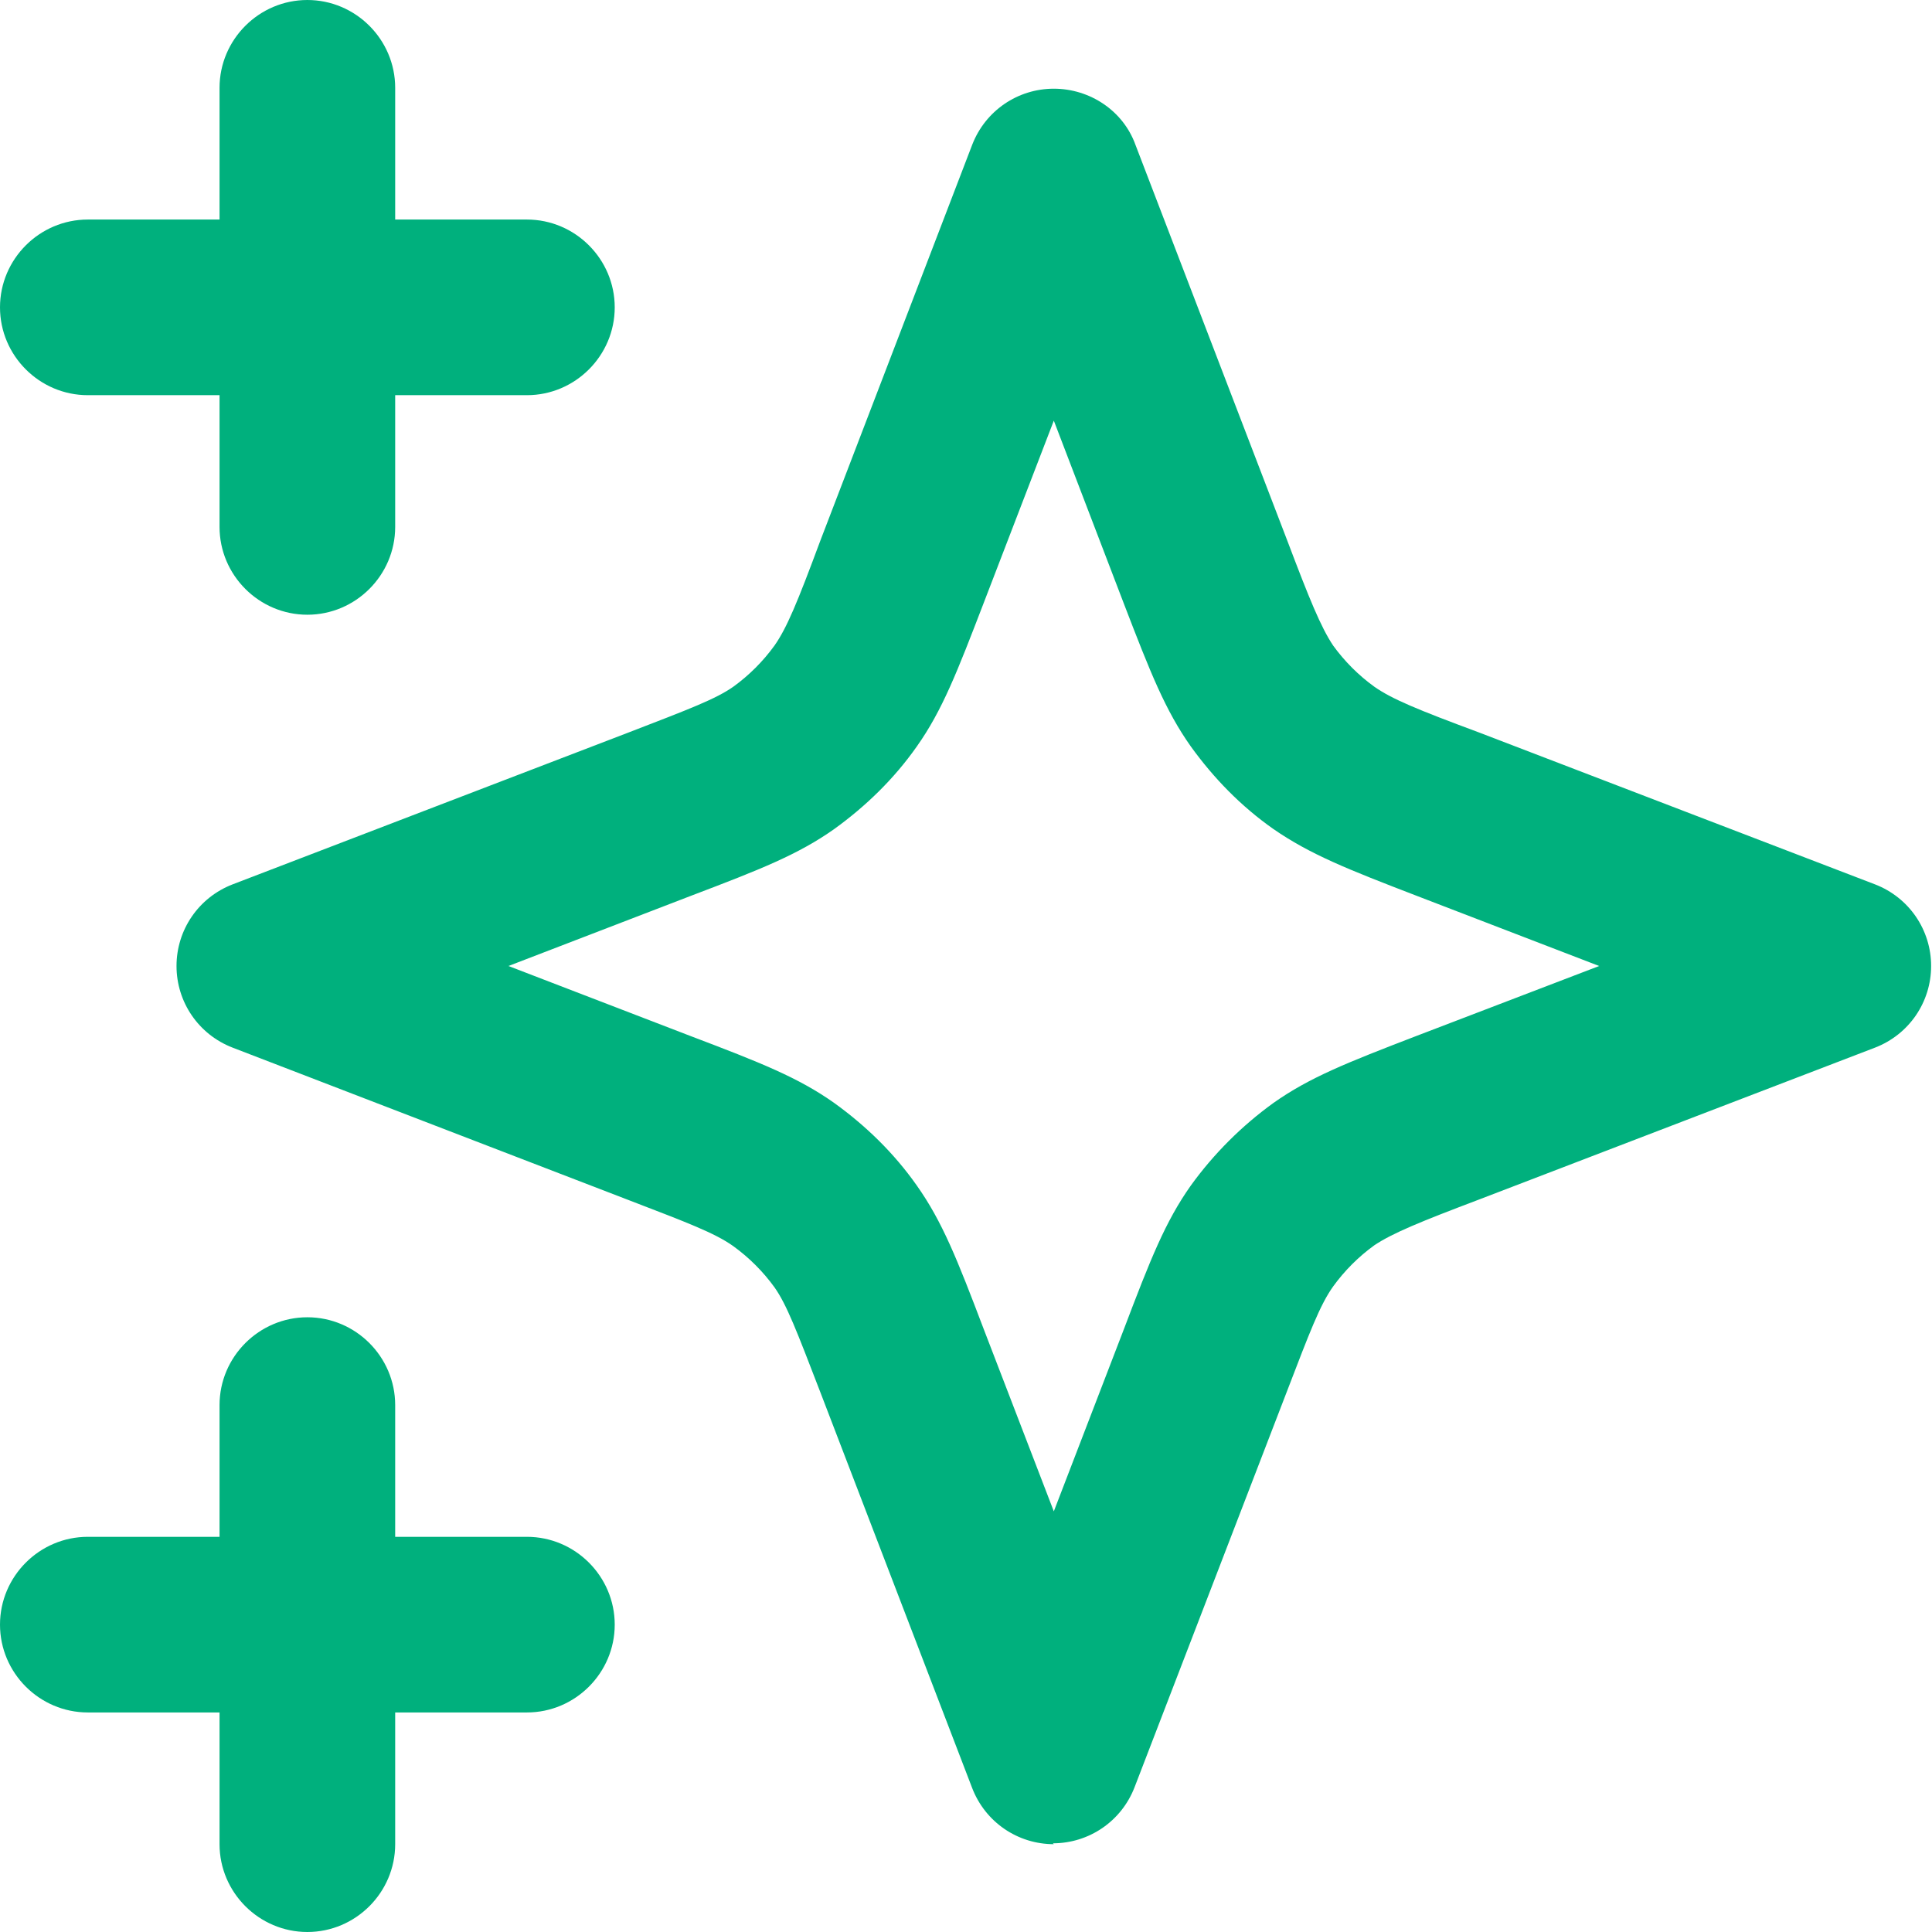
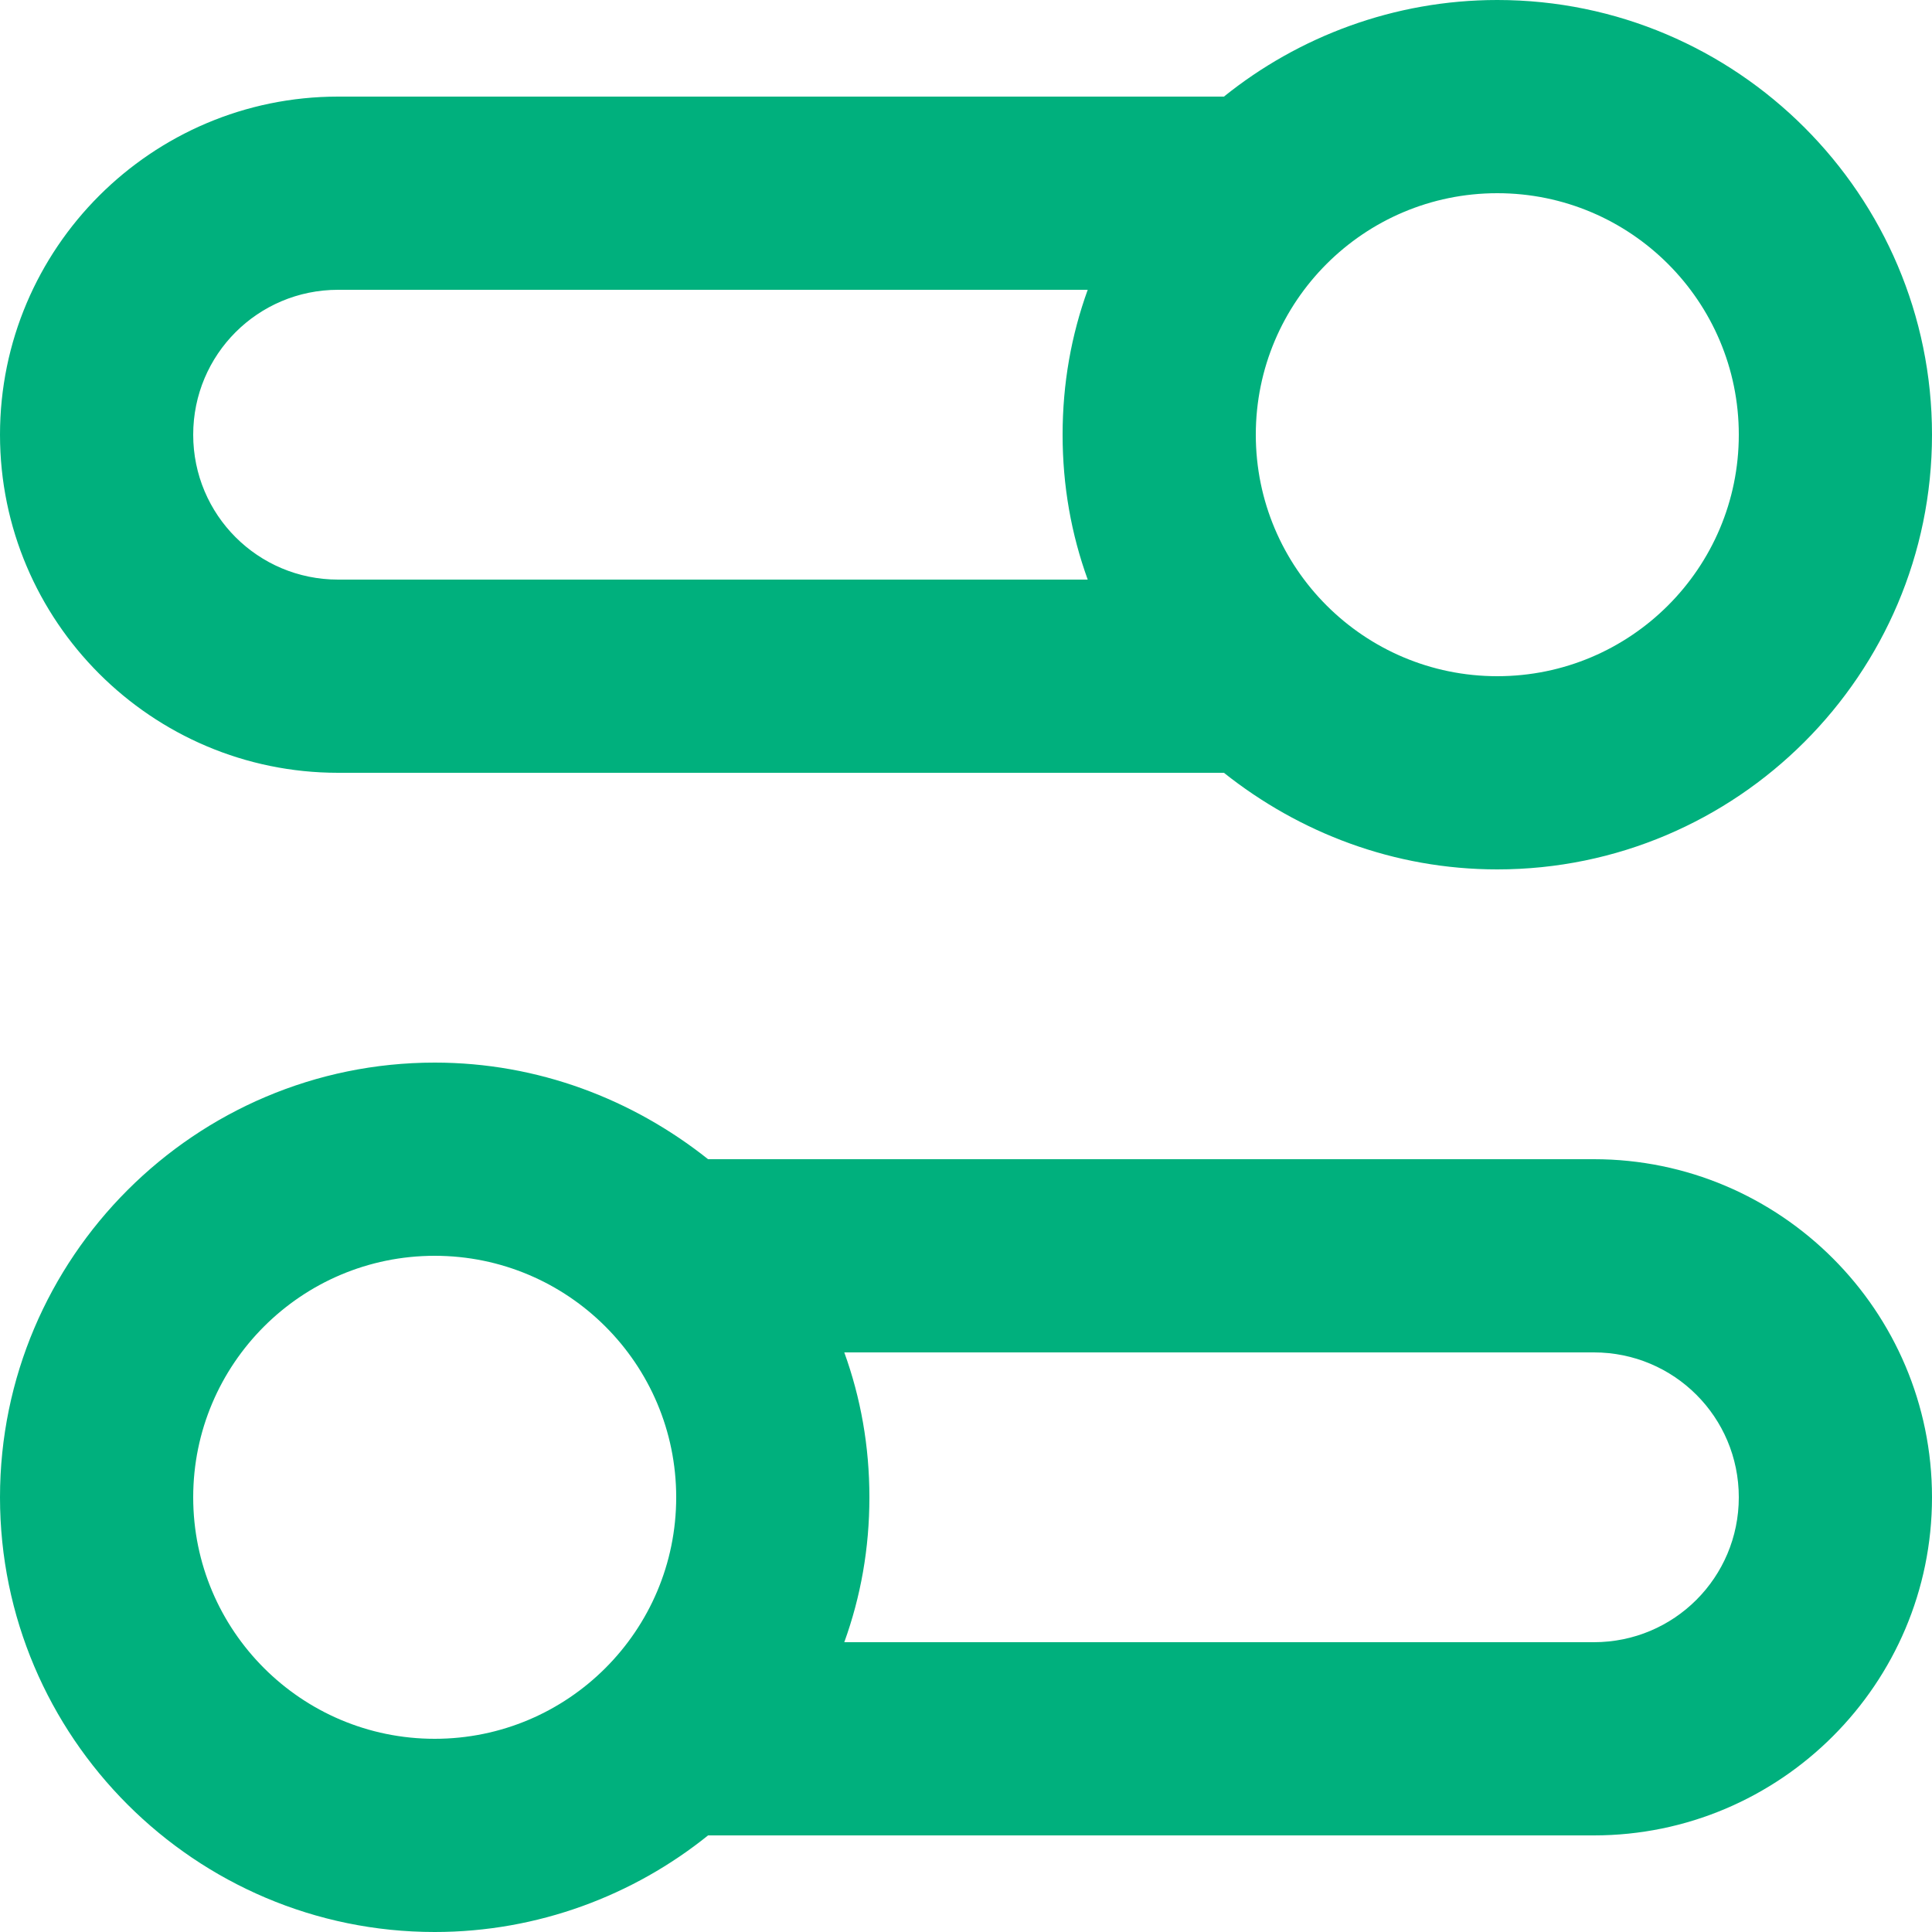
- <svg xmlns="http://www.w3.org/2000/svg" version="1.1" viewBox="0 0 22 22">
-   <path fill="#00b07d" d="M3.5,22c-.55,0-1-.45-1-1v-1.5h-1.5c-.55,0-1-.45-1-1s.45-1,1-1h1.5v-1.5c0-.55.45-1,1-1s1,.45,1,1v1.5h1.5c.55,0,1,.45,1,1s-.45,1-1,1h-1.5v1.5c0,.55-.45,1-1,1ZM12,21c-.41,0-.78-.25-.93-.64l-1.73-4.51c-.27-.7-.38-.99-.52-1.19-.13-.18-.29-.34-.47-.47-.21-.15-.53-.27-1.18-.52l-4.52-1.74c-.39-.15-.64-.52-.64-.93s.25-.78.64-.93l4.51-1.73c.7-.27.99-.38,1.19-.52.18-.13.34-.29.47-.47.14-.2.26-.49.52-1.19l1.73-4.51c.15-.39.52-.64.93-.64s.79.25.93.64l1.73,4.51c.25.66.38.98.52,1.19.13.18.29.34.47.47.2.14.49.26,1.19.52l4.51,1.73c.39.15.64.52.64.93s-.25.78-.64.93l-4.51,1.73c-.66.25-.98.38-1.19.52-.18.13-.34.29-.47.47-.15.21-.27.53-.52,1.18l-1.74,4.52c-.15.39-.52.64-.93.64ZM5.79,11l2.08.8c.79.3,1.22.47,1.63.76.36.26.68.57.94.94.29.41.46.84.76,1.63l.8,2.08.8-2.08c.3-.79.47-1.22.76-1.63.26-.36.58-.68.94-.94.41-.29.84-.46,1.62-.76l2.09-.8-2.08-.8c-.78-.3-1.21-.47-1.63-.76-.37-.26-.68-.58-.94-.94-.29-.41-.46-.84-.76-1.62l-.8-2.09-.8,2.08c-.3.78-.47,1.22-.76,1.63-.26.37-.58.68-.94.94-.41.29-.84.46-1.63.76l-2.08.8ZM3.5,7c-.55,0-1-.45-1-1v-1.5h-1.5c-.55,0-1-.45-1-1s.45-1,1-1h1.5v-1.5c0-.55.45-1,1-1s1,.45,1,1v1.5h1.5c.55,0,1,.45,1,1s-.45,1-1,1h-1.5v1.5c0,.55-.45,1-1,1Z" />
+ <svg xmlns="http://www.w3.org/2000/svg" version="1.1" viewBox="0 0 20 20">
+   <path fill="#00b07d" d="M4.5,20c-2.48,0-4.5-2.02-4.5-4.5s2.02-4.5,4.5-4.5c1.07,0,2.05.38,2.83,1h9.17c1.93,0,3.5,1.57,3.5,3.5s-1.57,3.5-3.5,3.5H7.33c-.77.62-1.76,1-2.83,1ZM4.5,13c-1.38,0-2.5,1.12-2.5,2.5s1.12,2.5,2.5,2.5,2.5-1.12,2.5-2.5-1.12-2.5-2.5-2.5ZM8.74,17h7.76c.83,0,1.5-.67,1.5-1.5s-.67-1.5-1.5-1.5h-7.76c.17.47.26.97.26,1.5s-.09,1.03-.26,1.5ZM15.5,9c-1.07,0-2.05-.38-2.83-1H3.5c-1.93,0-3.5-1.57-3.5-3.5S1.57,1,3.5,1h9.17c.77-.62,1.76-1,2.83-1,2.48,0,4.5,2.02,4.5,4.5s-2.02,4.5-4.5,4.5ZM15.5,2c-1.38,0-2.5,1.12-2.5,2.5s1.12,2.5,2.5,2.5,2.5-1.12,2.5-2.5-1.12-2.5-2.5-2.5ZM3.5,3c-.83,0-1.5.67-1.5,1.5s.67,1.5,1.5,1.5h7.76c-.17-.47-.26-.97-.26-1.5s.09-1.03.26-1.5H3.5Z" />
</svg>
